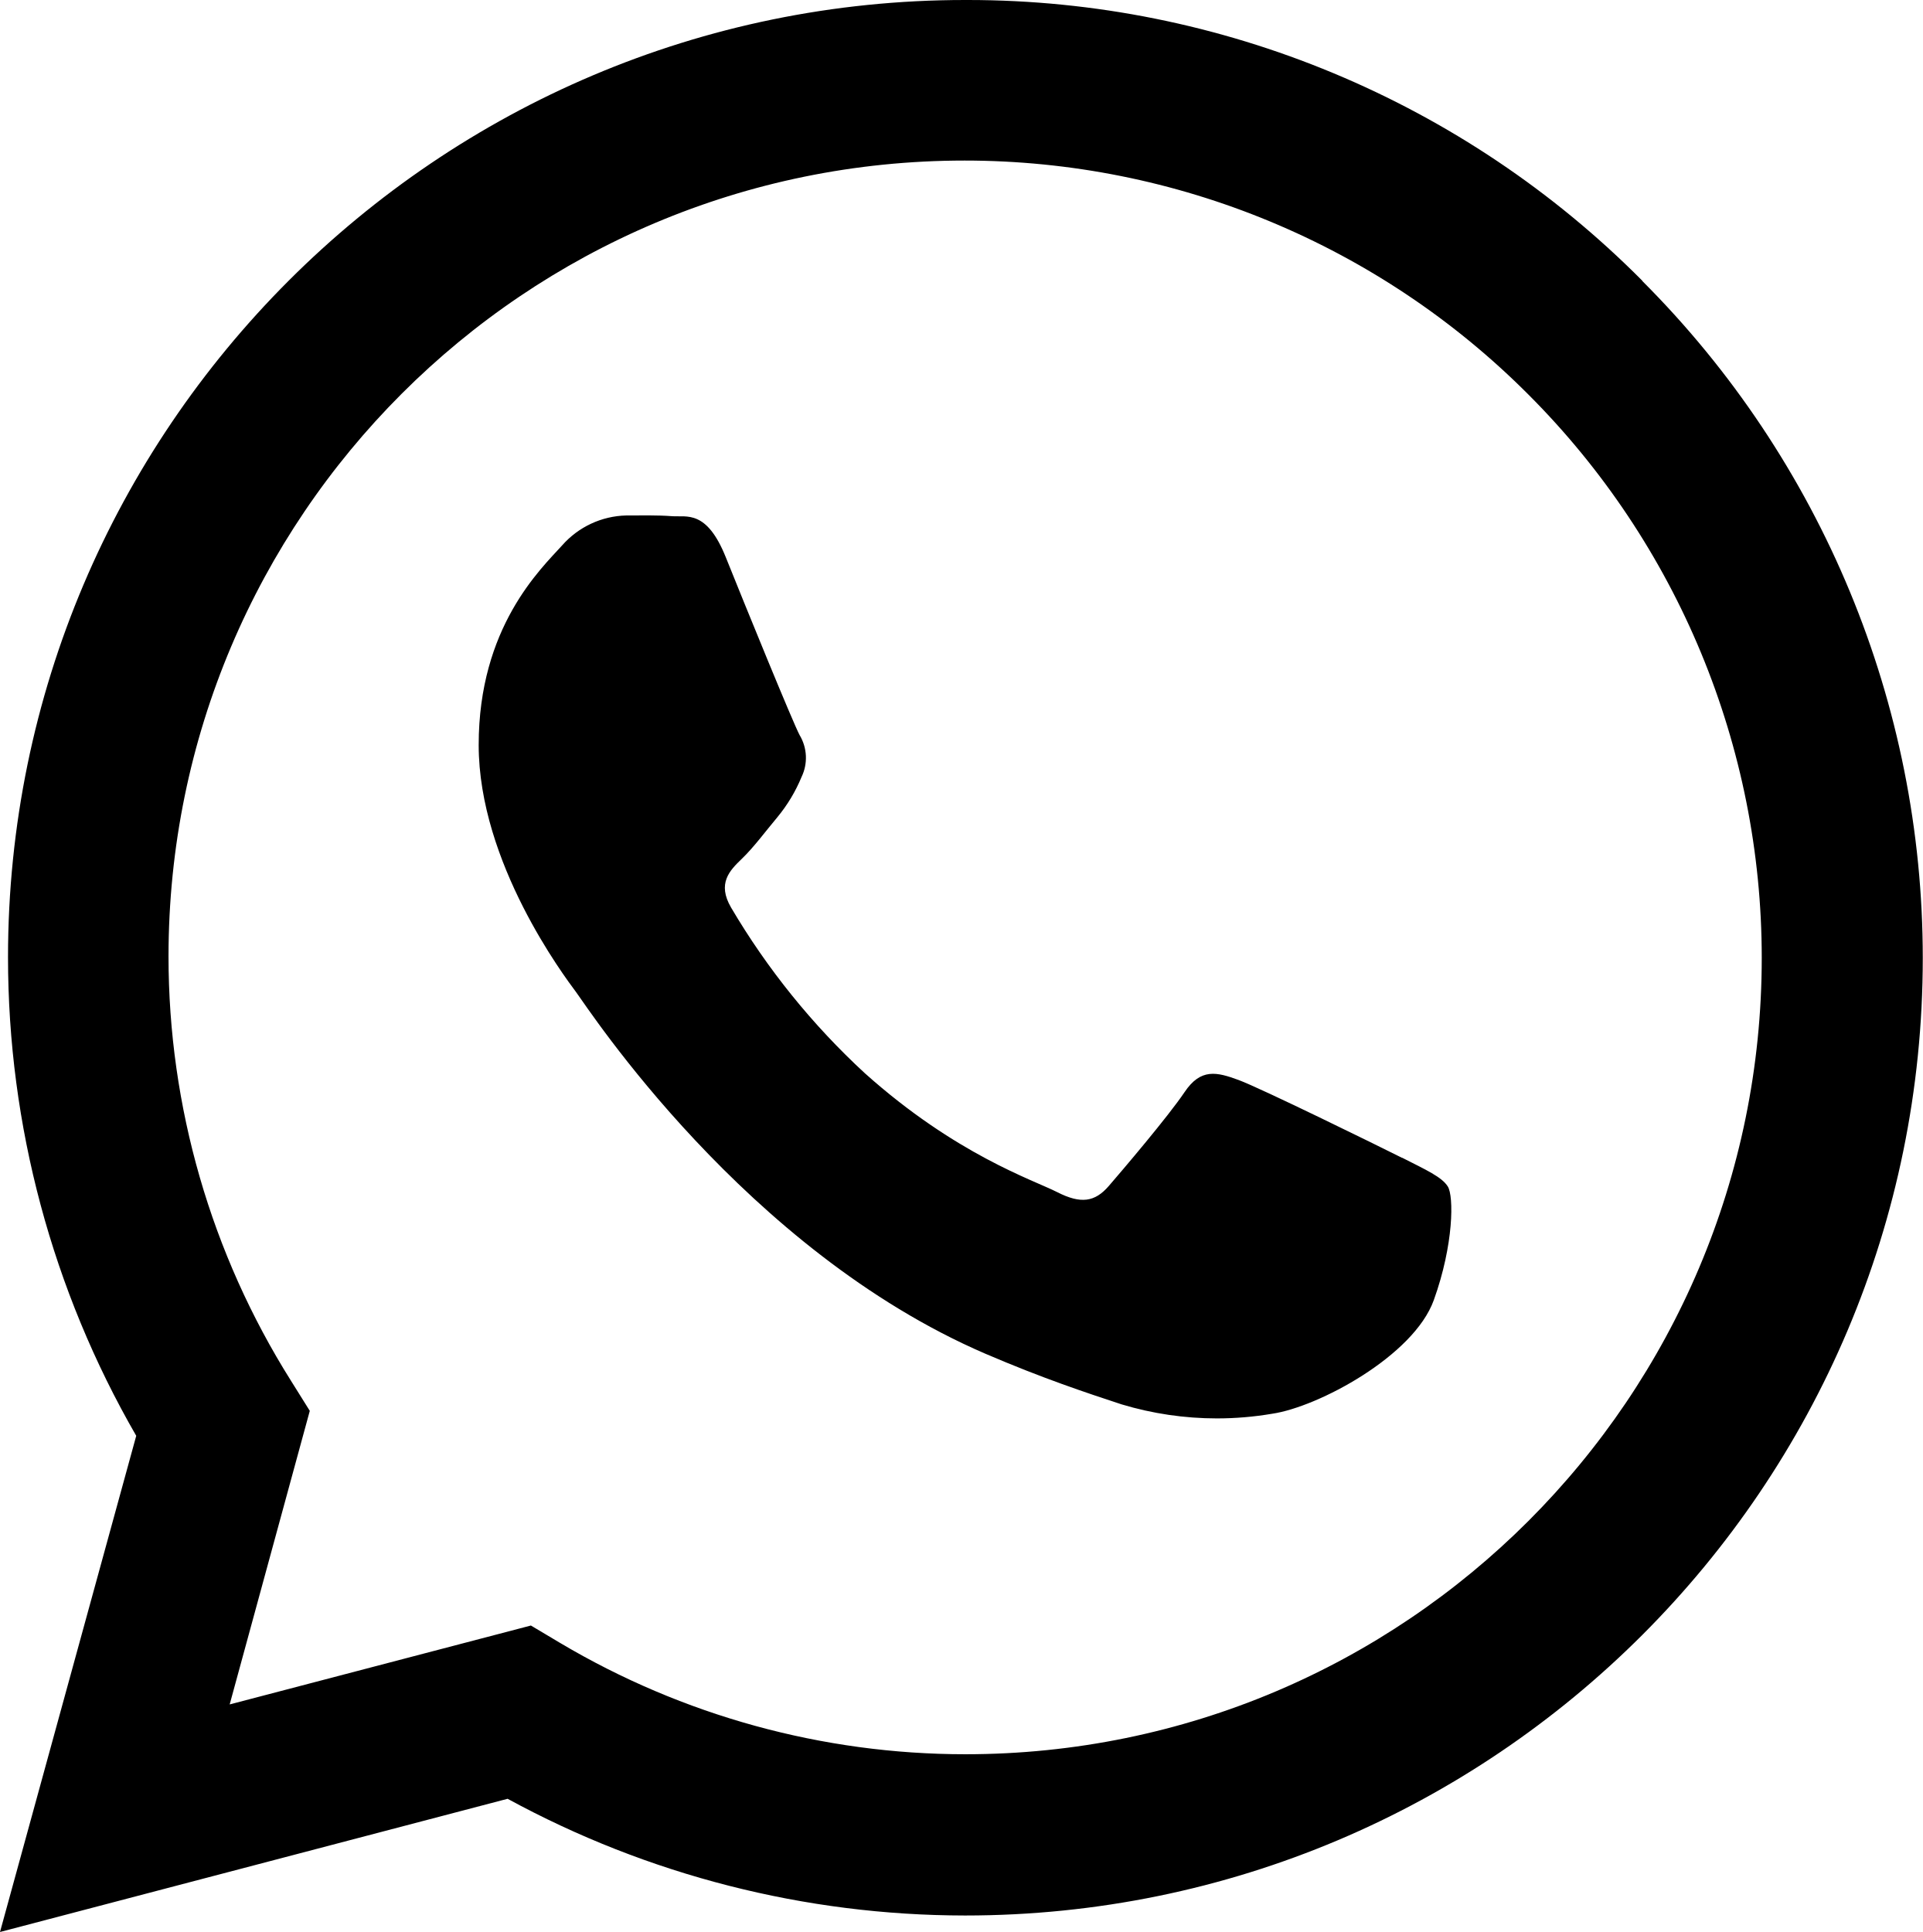
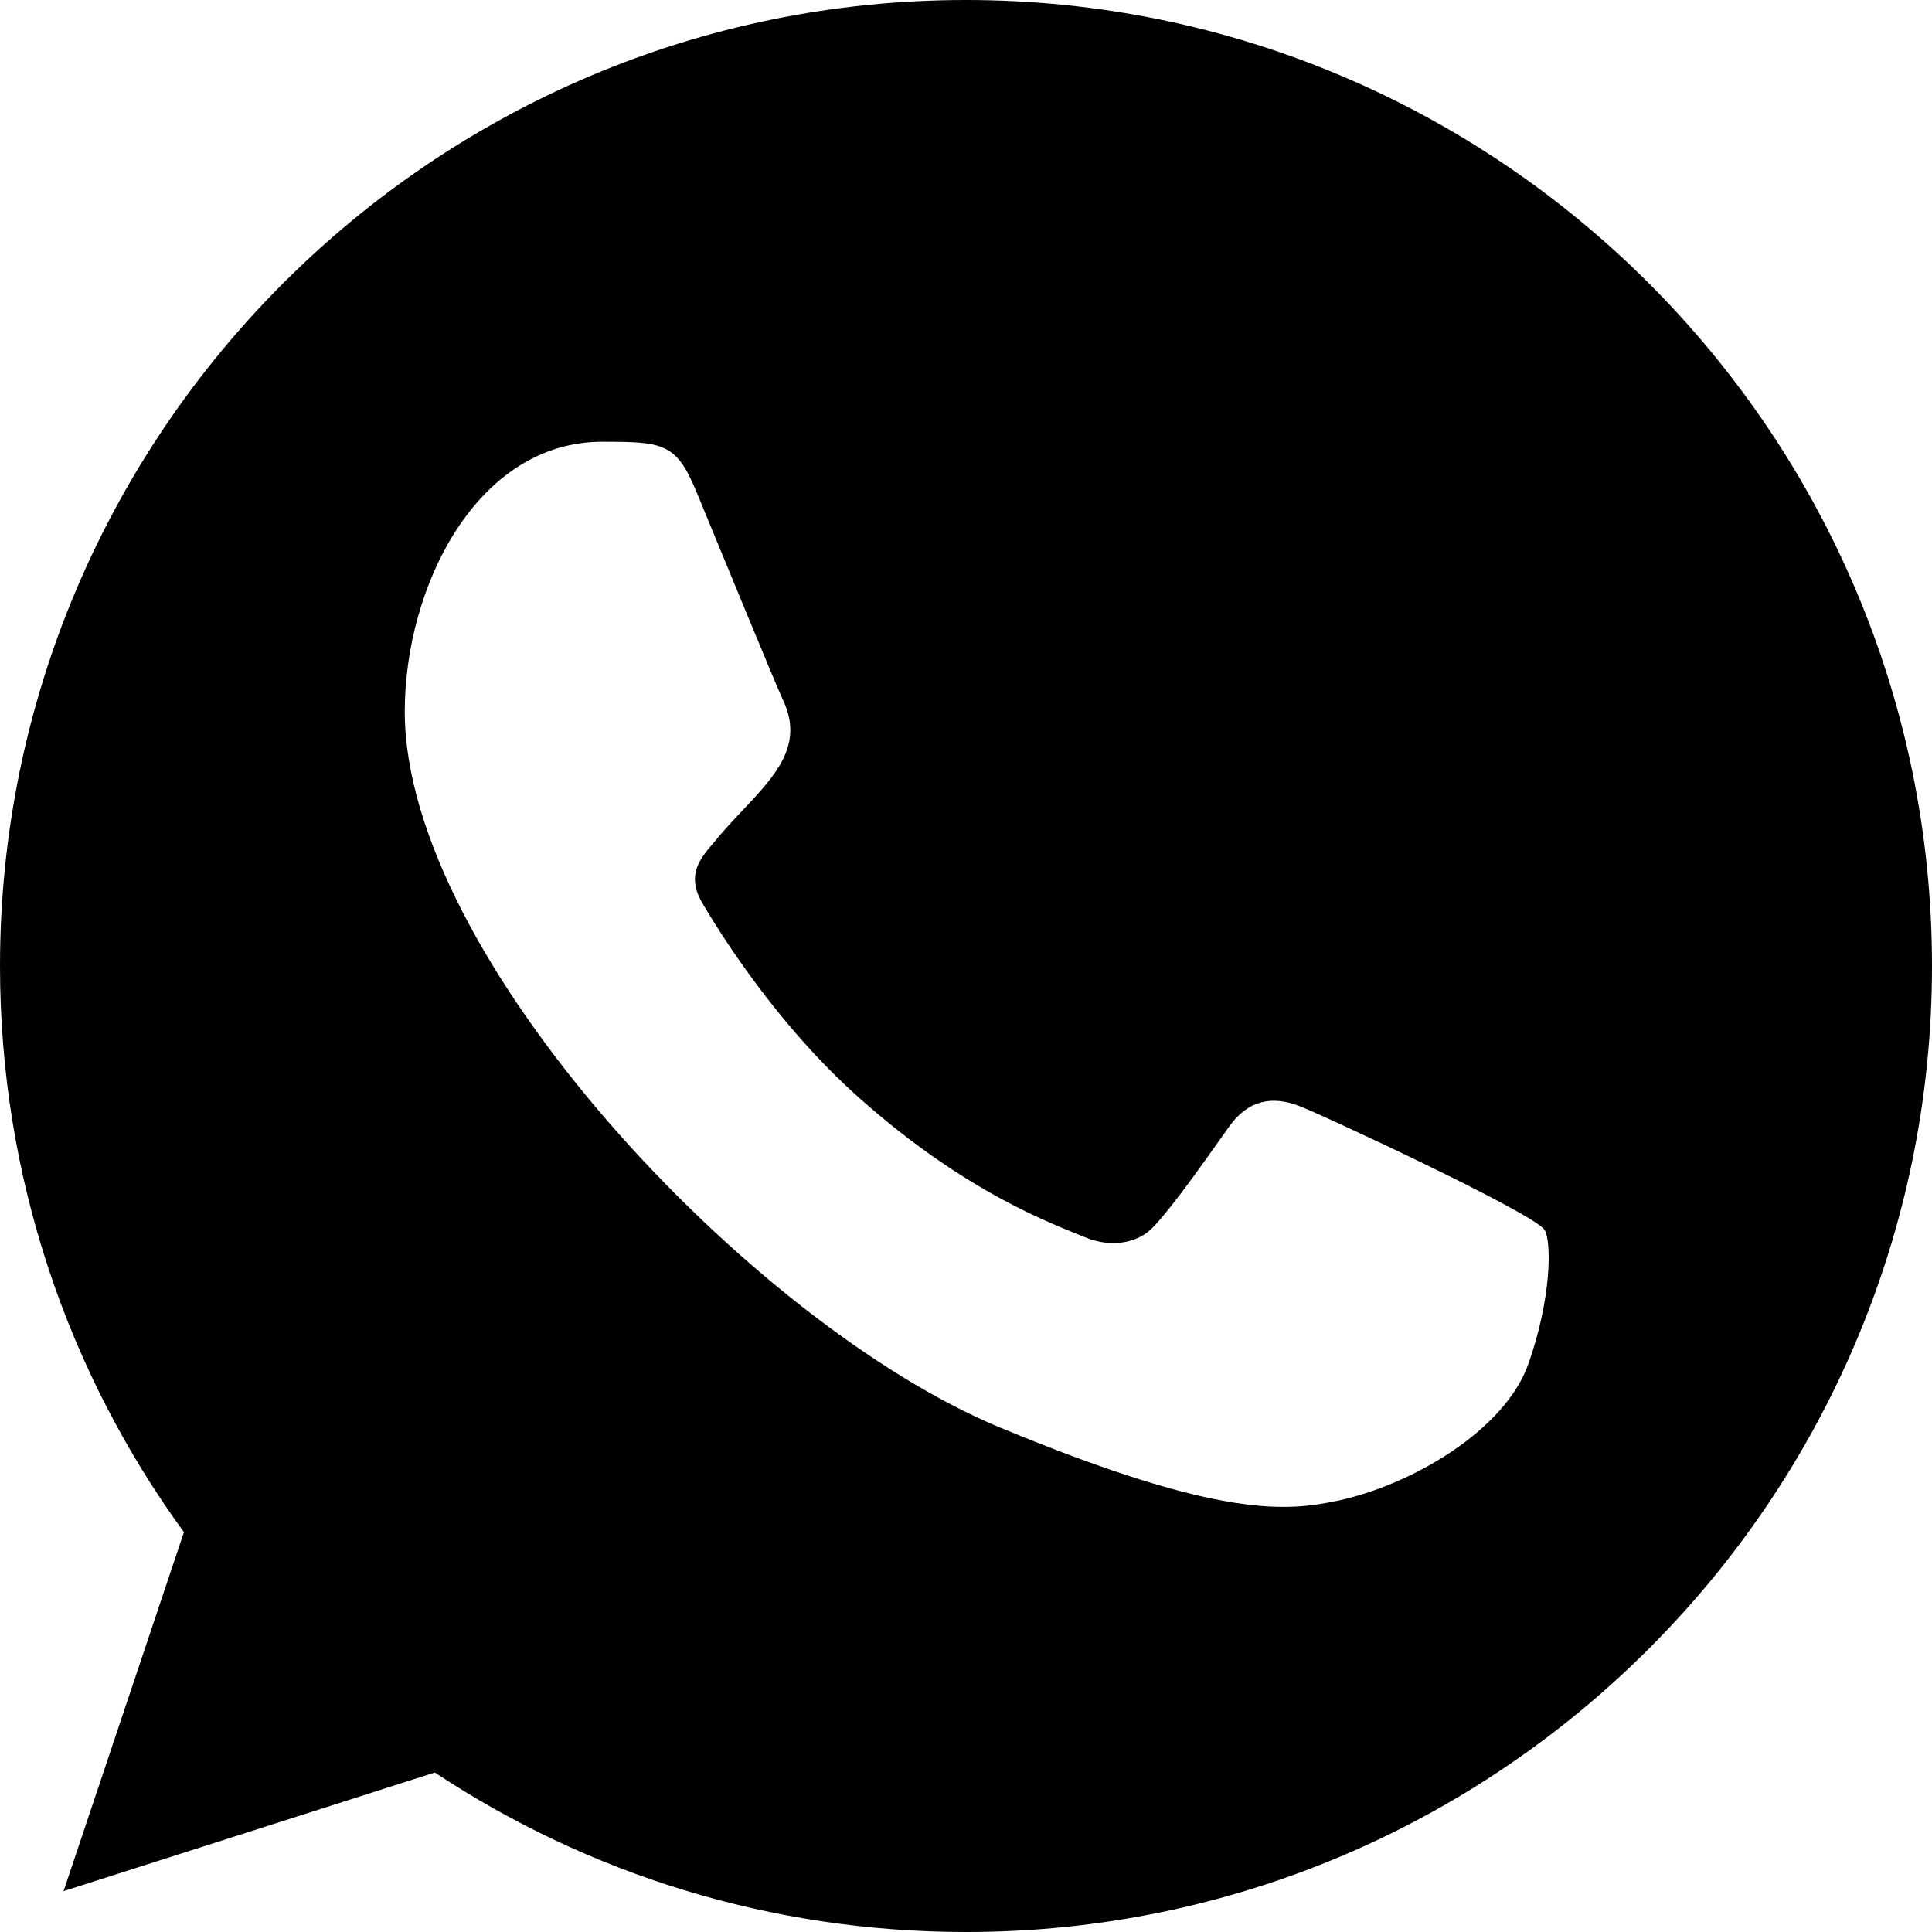
- <svg xmlns="http://www.w3.org/2000/svg" shape-rendering="geometricPrecision" text-rendering="geometricPrecision" image-rendering="optimizeQuality" fill-rule="evenodd" clip-rule="evenodd" viewBox="0 0 509 511.514" class="icon" fill="currentColor">
-   <path d="M434.762 74.334C387.553 26.81 323.245 0 256.236 0h-.768C115.795.001 2.121 113.696 2.121 253.456l.001.015a253.516 253.516 0 0033.942 126.671L0 511.514l134.373-35.269a253.416 253.416 0 00121.052 30.9h.003.053C395.472 507.145 509 393.616 509 253.626c0-67.225-26.742-131.727-74.252-179.237l.014-.055zM255.555 464.453c-37.753 0-74.861-10.22-107.293-29.479l-7.72-4.602-79.741 20.889 21.207-77.726-4.984-7.975c-21.147-33.606-32.415-72.584-32.415-112.308 0-116.371 94.372-210.743 210.741-210.743 56.011 0 109.758 22.307 149.277 61.98a210.93 210.93 0 0161.744 149.095c0 116.44-94.403 210.869-210.844 210.869h.028zm115.583-157.914c-6.363-3.202-37.474-18.472-43.243-20.593-5.769-2.121-10.01-3.202-14.315 3.203-4.305 6.404-16.373 20.593-20.063 24.855-3.69 4.263-7.401 4.815-13.679 1.612-6.278-3.202-26.786-9.883-50.899-31.472a192.748 192.748 0 01-35.411-43.867c-3.712-6.363-.404-9.777 2.82-12.873 3.224-3.096 6.363-7.381 9.48-11.092a41.58 41.58 0 006.357-10.597 11.678 11.678 0 00-.508-11.09c-1.718-3.18-14.444-34.357-19.534-47.06-5.09-12.703-10.37-10.603-14.272-10.901-3.902-.297-7.911-.19-12.089-.19a23.322 23.322 0 00-16.964 7.911c-5.707 6.298-22.1 21.673-22.1 52.849s22.671 61.249 25.852 65.532c3.182 4.284 44.663 68.227 108.288 95.649 15.099 6.489 26.891 10.392 36.053 13.403a87.504 87.504 0 0025.216 3.718c4.905 0 9.82-.416 14.65-1.237 12.174-1.782 37.453-15.291 42.776-30.073s5.303-27.57 3.711-30.093c-1.591-2.524-5.704-4.369-12.088-7.615l-.038.021z" />
+ <svg xmlns="http://www.w3.org/2000/svg" width="800px" height="800px" viewBox="0 0 20 20" version="1.1">
+   <defs>
+ 
+ </defs>
+   <g id="Page-1" stroke="none" stroke-width="1" fill="none" fill-rule="evenodd">
+     <g id="Dribbble-Light-Preview" transform="translate(-300, -7599)" fill="#000000">
+       <g id="icons" transform="translate(56, 160)">
+         <path d="M259.821,7453.121 C259.58,7453.803 258.622,7454.368 257.858,7454.533 C257.335,7454.644 256.653,7454.732 254.355,7453.779 C251.774,7452.71 248.19,7448.901 248.19,7446.366 C248.19,7445.076 248.934,7443.573 250.235,7443.573 C250.861,7443.573 250.999,7443.585 251.205,7444.08 C251.446,7444.662 252.034,7446.096 252.104,7446.243 C252.393,7446.846 251.81,7447.199 251.387,7447.725 C251.252,7447.883 251.099,7448.054 251.27,7448.348 C251.44,7448.636 252.028,7449.594 252.892,7450.363 C254.008,7451.358 254.913,7451.675 255.237,7451.81 C255.478,7451.91 255.766,7451.887 255.942,7451.699 C256.165,7451.458 256.442,7451.058 256.724,7450.663 C256.923,7450.381 257.176,7450.346 257.441,7450.446 C257.62,7450.508 259.895,7451.565 259.991,7451.734 C260.062,7451.857 260.062,7452.439 259.821,7453.121 M254.002,7439 L253.997,7439 L253.997,7439 C248.484,7439 244,7443.485 244,7449 C244,7451.187 244.705,7453.215 245.904,7454.861 L244.658,7458.577 L248.501,7457.349 C250.082,7458.395 251.969,7459 254.002,7459 C259.515,7459 264,7454.515 264,7449 C264,7443.485 259.515,7439 254.002,7439" id="whatsapp-[#128]">
+ 
+ </path>
+       </g>
+     </g>
+   </g>
</svg>
